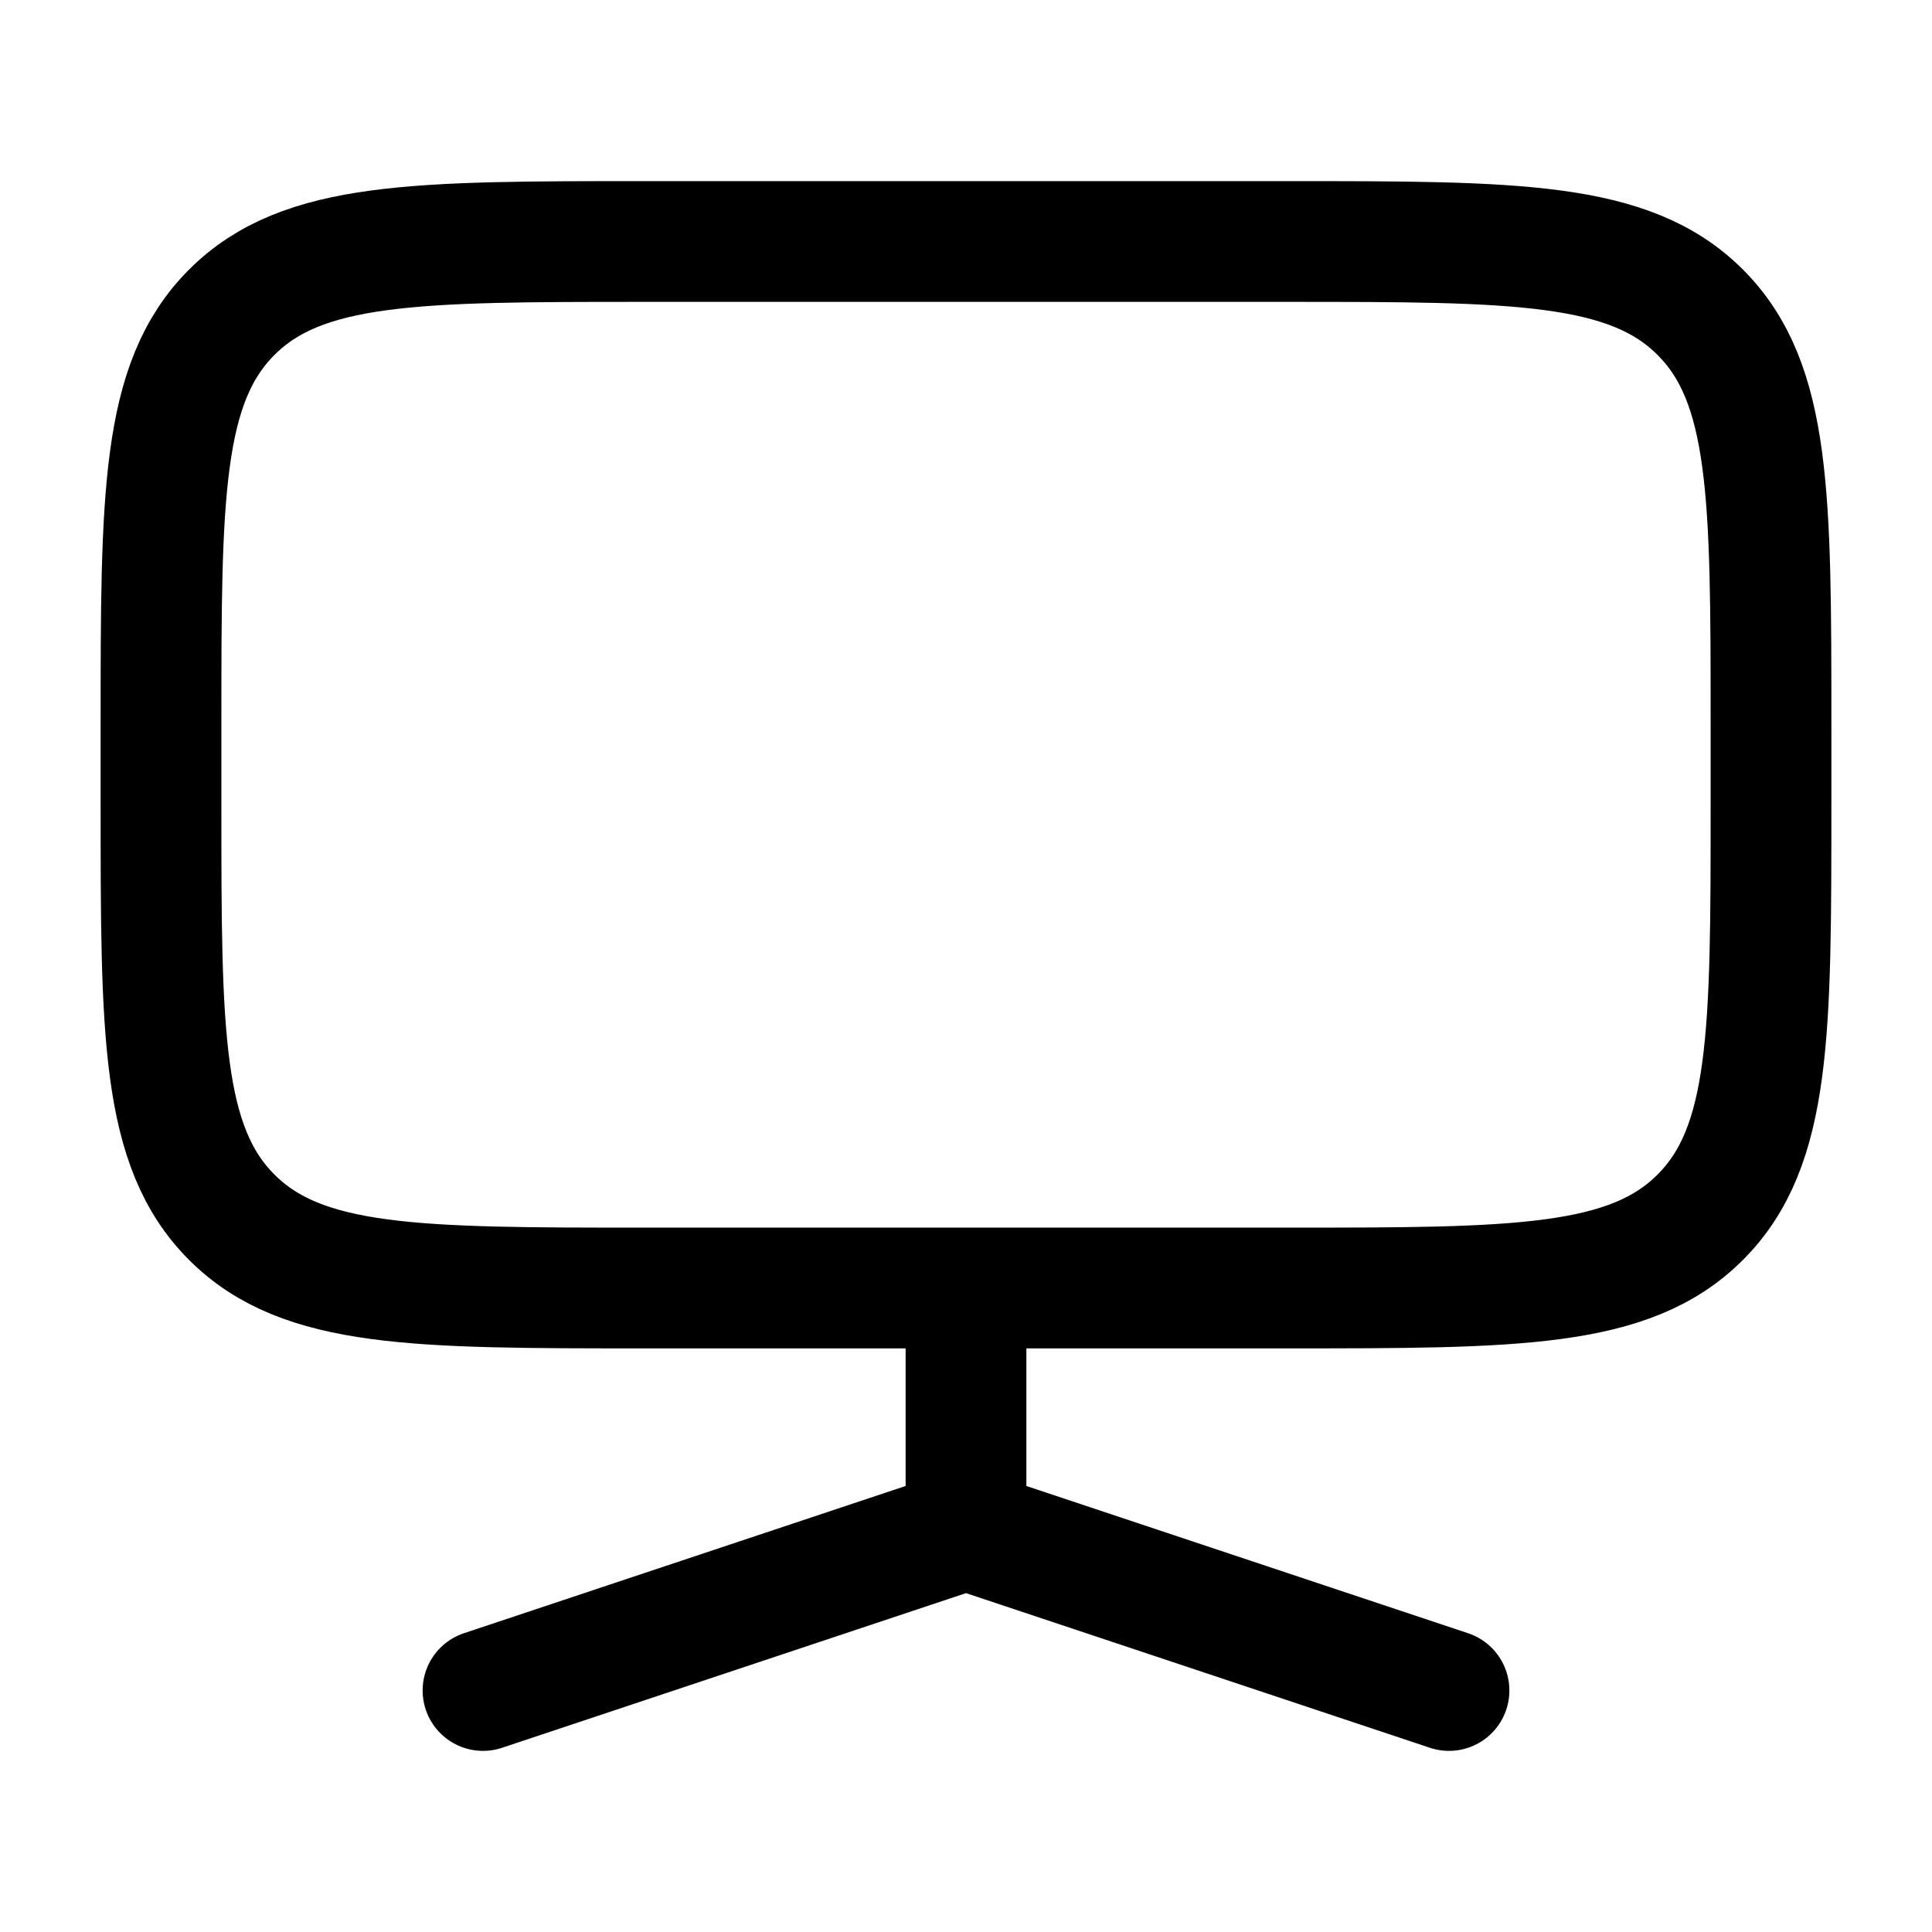
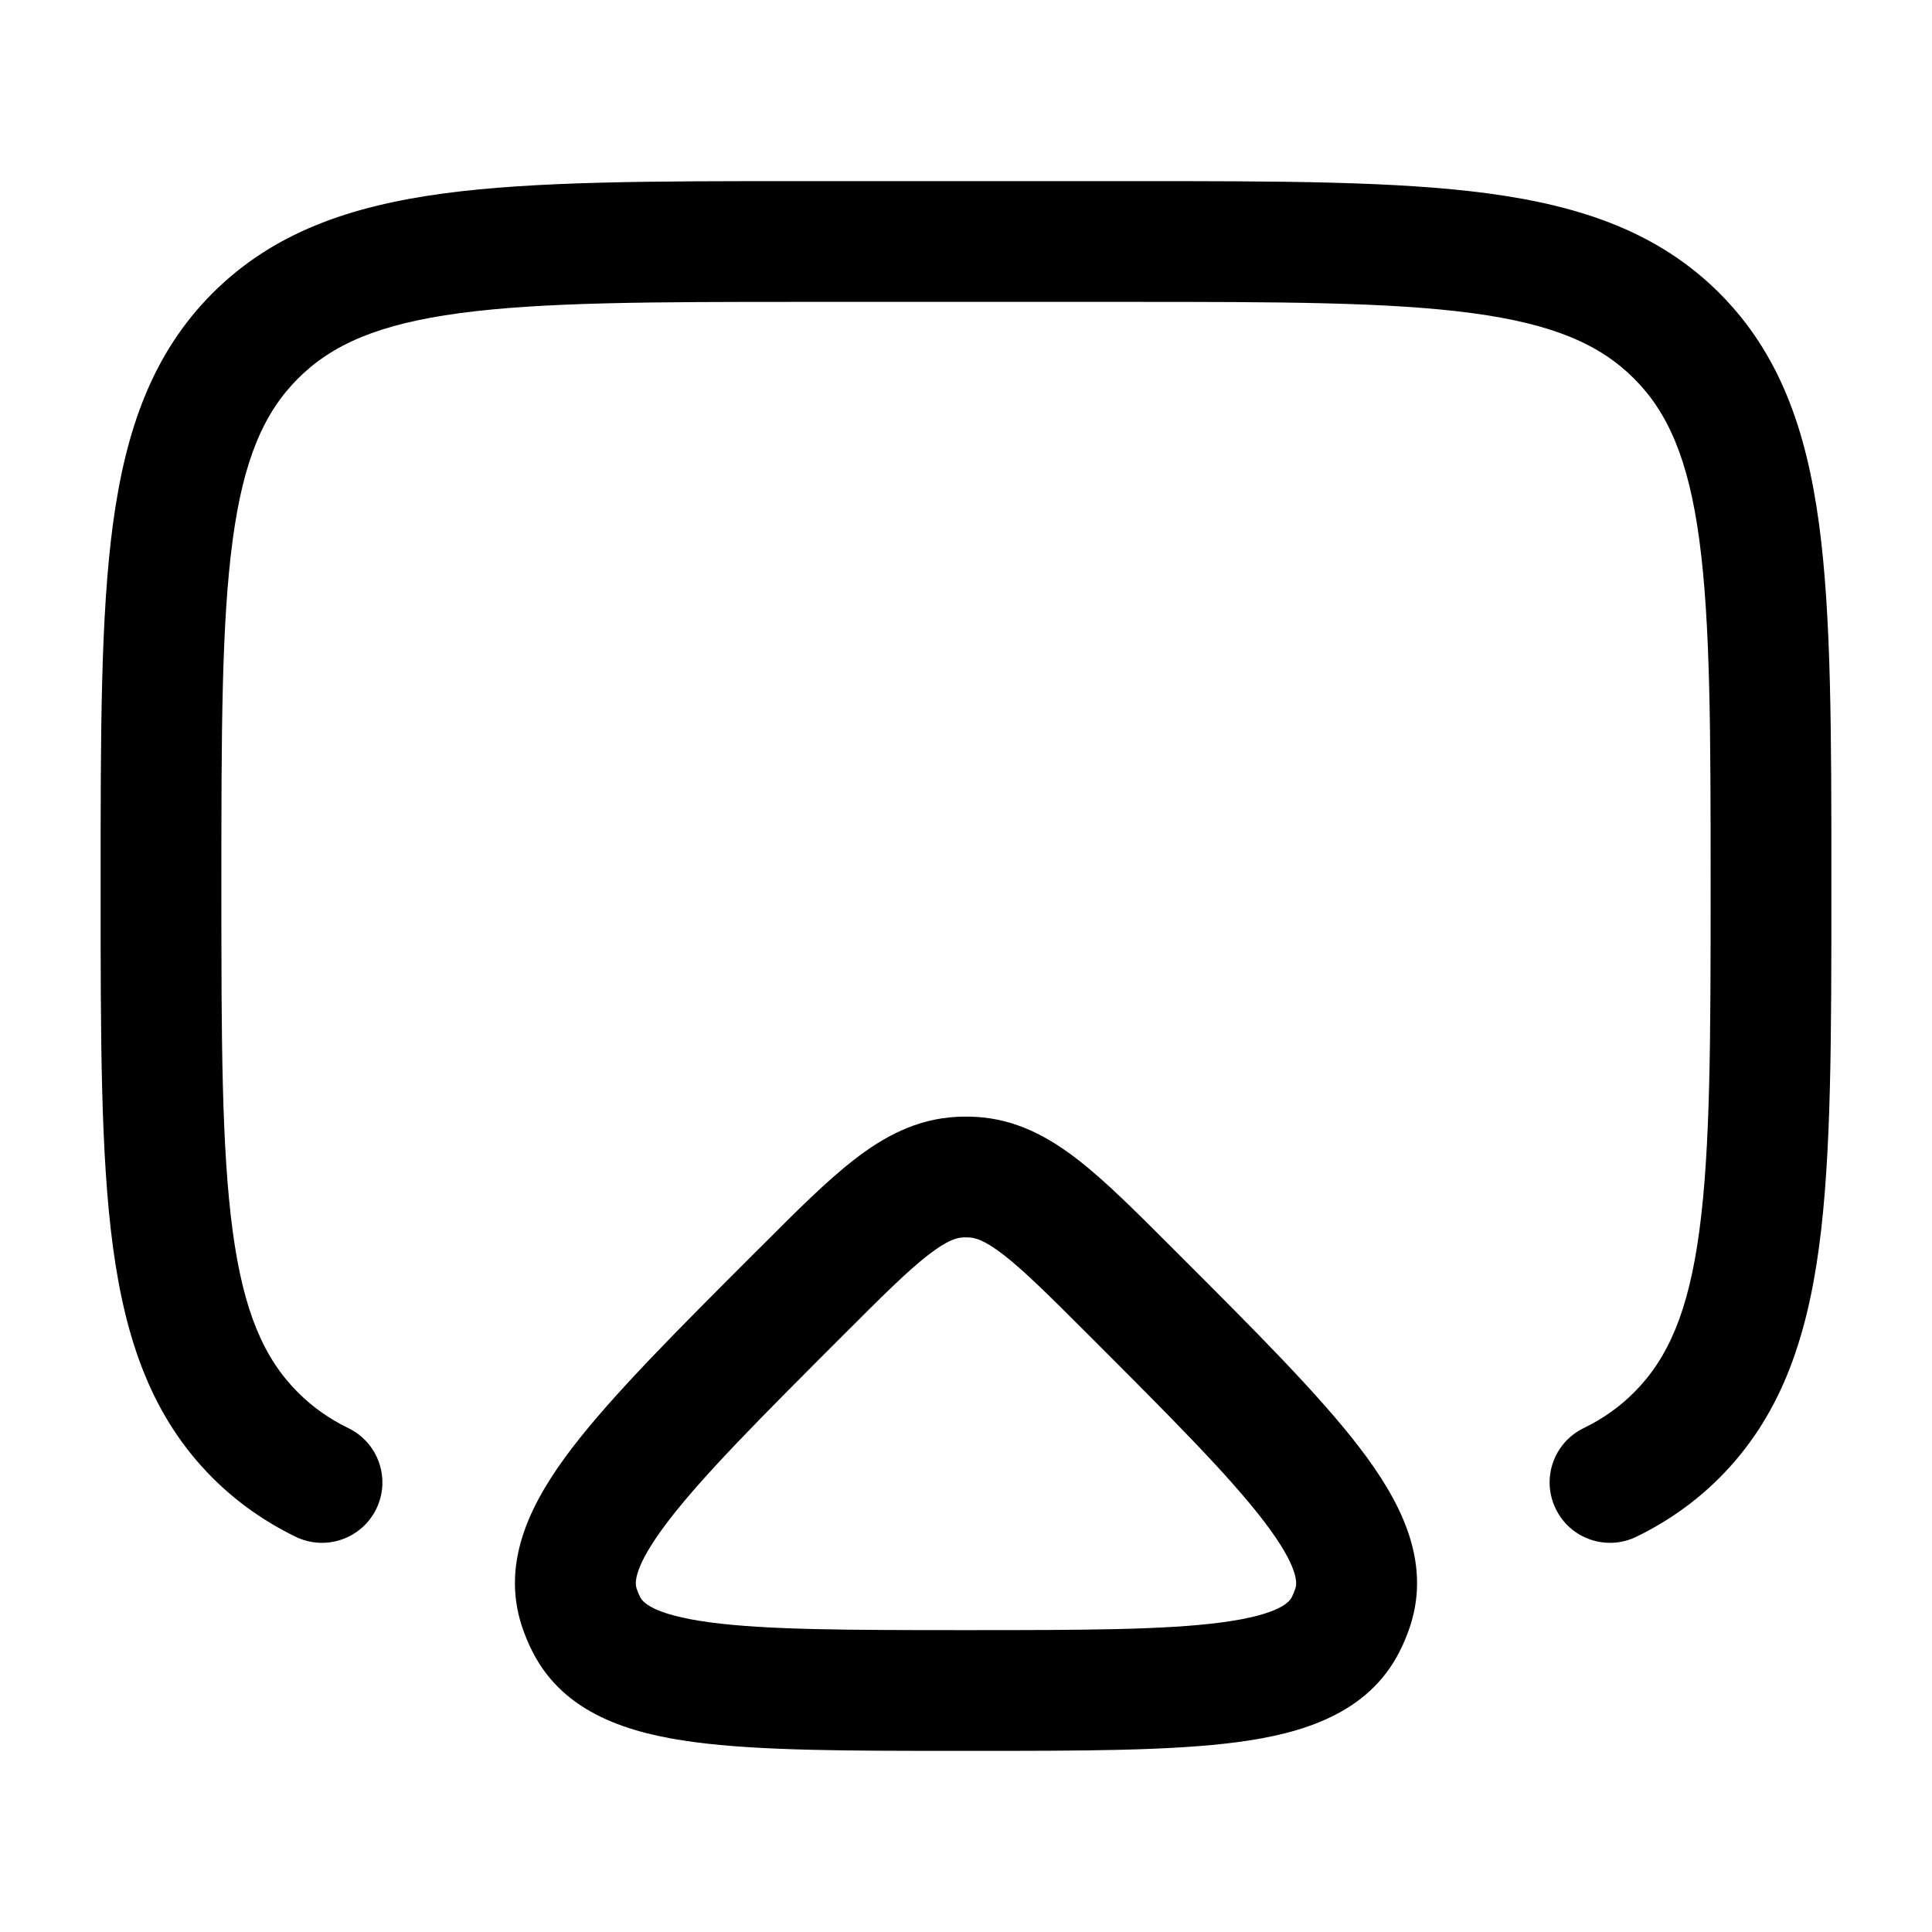
- <svg xmlns="http://www.w3.org/2000/svg" width="24" height="24" viewBox="0 0 24 24" fill="none" stroke-width="1.5" class="solar solar-display-linear">
-   <path d="M2 9C2 6.172 2 4.757 2.879 3.879C3.757 3 5.172 3 8 3H16C18.828 3 20.243 3 21.121 3.879C22 4.757 22 6.172 22 9V10C22 12.828 22 14.243 21.121 15.121C20.243 16 18.828 16 16 16H8C5.172 16 3.757 16 2.879 15.121C2 14.243 2 12.828 2 10V9Z" stroke="currentColor" stroke-linecap="round" />
-   <path d="M12 19V16.5M12 19L18 21M12 19L6 21" stroke="currentColor" stroke-linecap="round" />
+ <svg xmlns="http://www.w3.org/2000/svg" width="24" height="24" viewBox="0 0 24 24" fill="none" stroke-width="1.5" class="solar solar-screencast-2-outline">
+   <path d="M9.944 2.25C8.106 2.25 6.65 2.25 5.511 2.403C4.339 2.561 3.39 2.893 2.641 3.641C1.893 4.39 1.561 5.339 1.403 6.511C1.25 7.65 1.25 9.106 1.25 10.944V11.056C1.25 12.894 1.25 14.35 1.403 15.489C1.561 16.661 1.893 17.61 2.641 18.359C2.945 18.662 3.287 18.902 3.672 19.09C4.045 19.271 4.493 19.116 4.675 18.743C4.856 18.37 4.7 17.922 4.328 17.741C4.086 17.623 3.883 17.479 3.702 17.298C3.279 16.875 3.025 16.295 2.89 15.289C2.752 14.261 2.75 12.907 2.75 11C2.75 9.093 2.752 7.739 2.89 6.711C3.025 5.705 3.279 5.125 3.702 4.702C4.125 4.279 4.705 4.025 5.711 3.89C6.739 3.752 8.093 3.75 10 3.75H14C15.907 3.75 17.262 3.752 18.289 3.89C19.295 4.025 19.875 4.279 20.298 4.702C20.721 5.125 20.975 5.705 21.11 6.711C21.248 7.739 21.25 9.093 21.25 11C21.25 12.907 21.248 14.261 21.11 15.289C20.975 16.295 20.721 16.875 20.298 17.298C20.117 17.479 19.914 17.623 19.672 17.741C19.3 17.922 19.144 18.37 19.326 18.743C19.506 19.116 19.955 19.271 20.328 19.09C20.713 18.902 21.055 18.662 21.359 18.359C22.107 17.61 22.439 16.661 22.597 15.489C22.75 14.35 22.75 12.894 22.75 11.056V10.944C22.75 9.106 22.75 7.65 22.597 6.511C22.439 5.339 22.107 4.39 21.359 3.641C20.61 2.893 19.661 2.561 18.489 2.403C17.35 2.25 15.894 2.25 14.056 2.25H9.944Z" fill="currentColor" />
+   <path fill-rule="evenodd" clip-rule="evenodd" d="M12.118 13.874C12.039 13.87 11.96 13.87 11.882 13.874C11.38 13.901 10.974 14.123 10.609 14.407C10.267 14.672 9.889 15.05 9.452 15.488L9.376 15.563C8.4 16.539 7.612 17.328 7.11 17.983C6.62 18.624 6.215 19.374 6.481 20.195C6.518 20.307 6.563 20.417 6.617 20.522C7.008 21.29 7.825 21.535 8.626 21.641C9.444 21.75 10.558 21.75 11.939 21.75H12.06C13.441 21.75 14.556 21.75 15.374 21.641C16.174 21.535 16.991 21.29 17.383 20.522C17.437 20.417 17.482 20.307 17.519 20.195C17.785 19.374 17.38 18.624 16.889 17.983C16.388 17.328 15.6 16.539 14.623 15.563L14.548 15.488C14.11 15.05 13.733 14.672 13.391 14.407C13.025 14.123 12.62 13.901 12.118 13.874ZM11.96 15.372C11.987 15.371 12.013 15.371 12.039 15.372C12.112 15.376 12.227 15.402 12.471 15.591C12.729 15.792 13.04 16.101 13.52 16.581C14.549 17.61 15.265 18.328 15.698 18.894C16.15 19.485 16.109 19.678 16.092 19.732C16.08 19.769 16.064 19.806 16.047 19.841C16.021 19.891 15.913 20.056 15.176 20.154C14.469 20.248 13.456 20.25 12 20.25C10.544 20.25 9.53 20.248 8.824 20.154C8.087 20.056 7.979 19.891 7.953 19.841C7.935 19.806 7.92 19.769 7.908 19.732C7.89 19.678 7.85 19.485 8.302 18.894C8.735 18.328 9.45 17.61 10.48 16.581C10.959 16.101 11.27 15.792 11.529 15.591C11.773 15.402 11.887 15.376 11.96 15.372Z" fill="currentColor" />
</svg>
